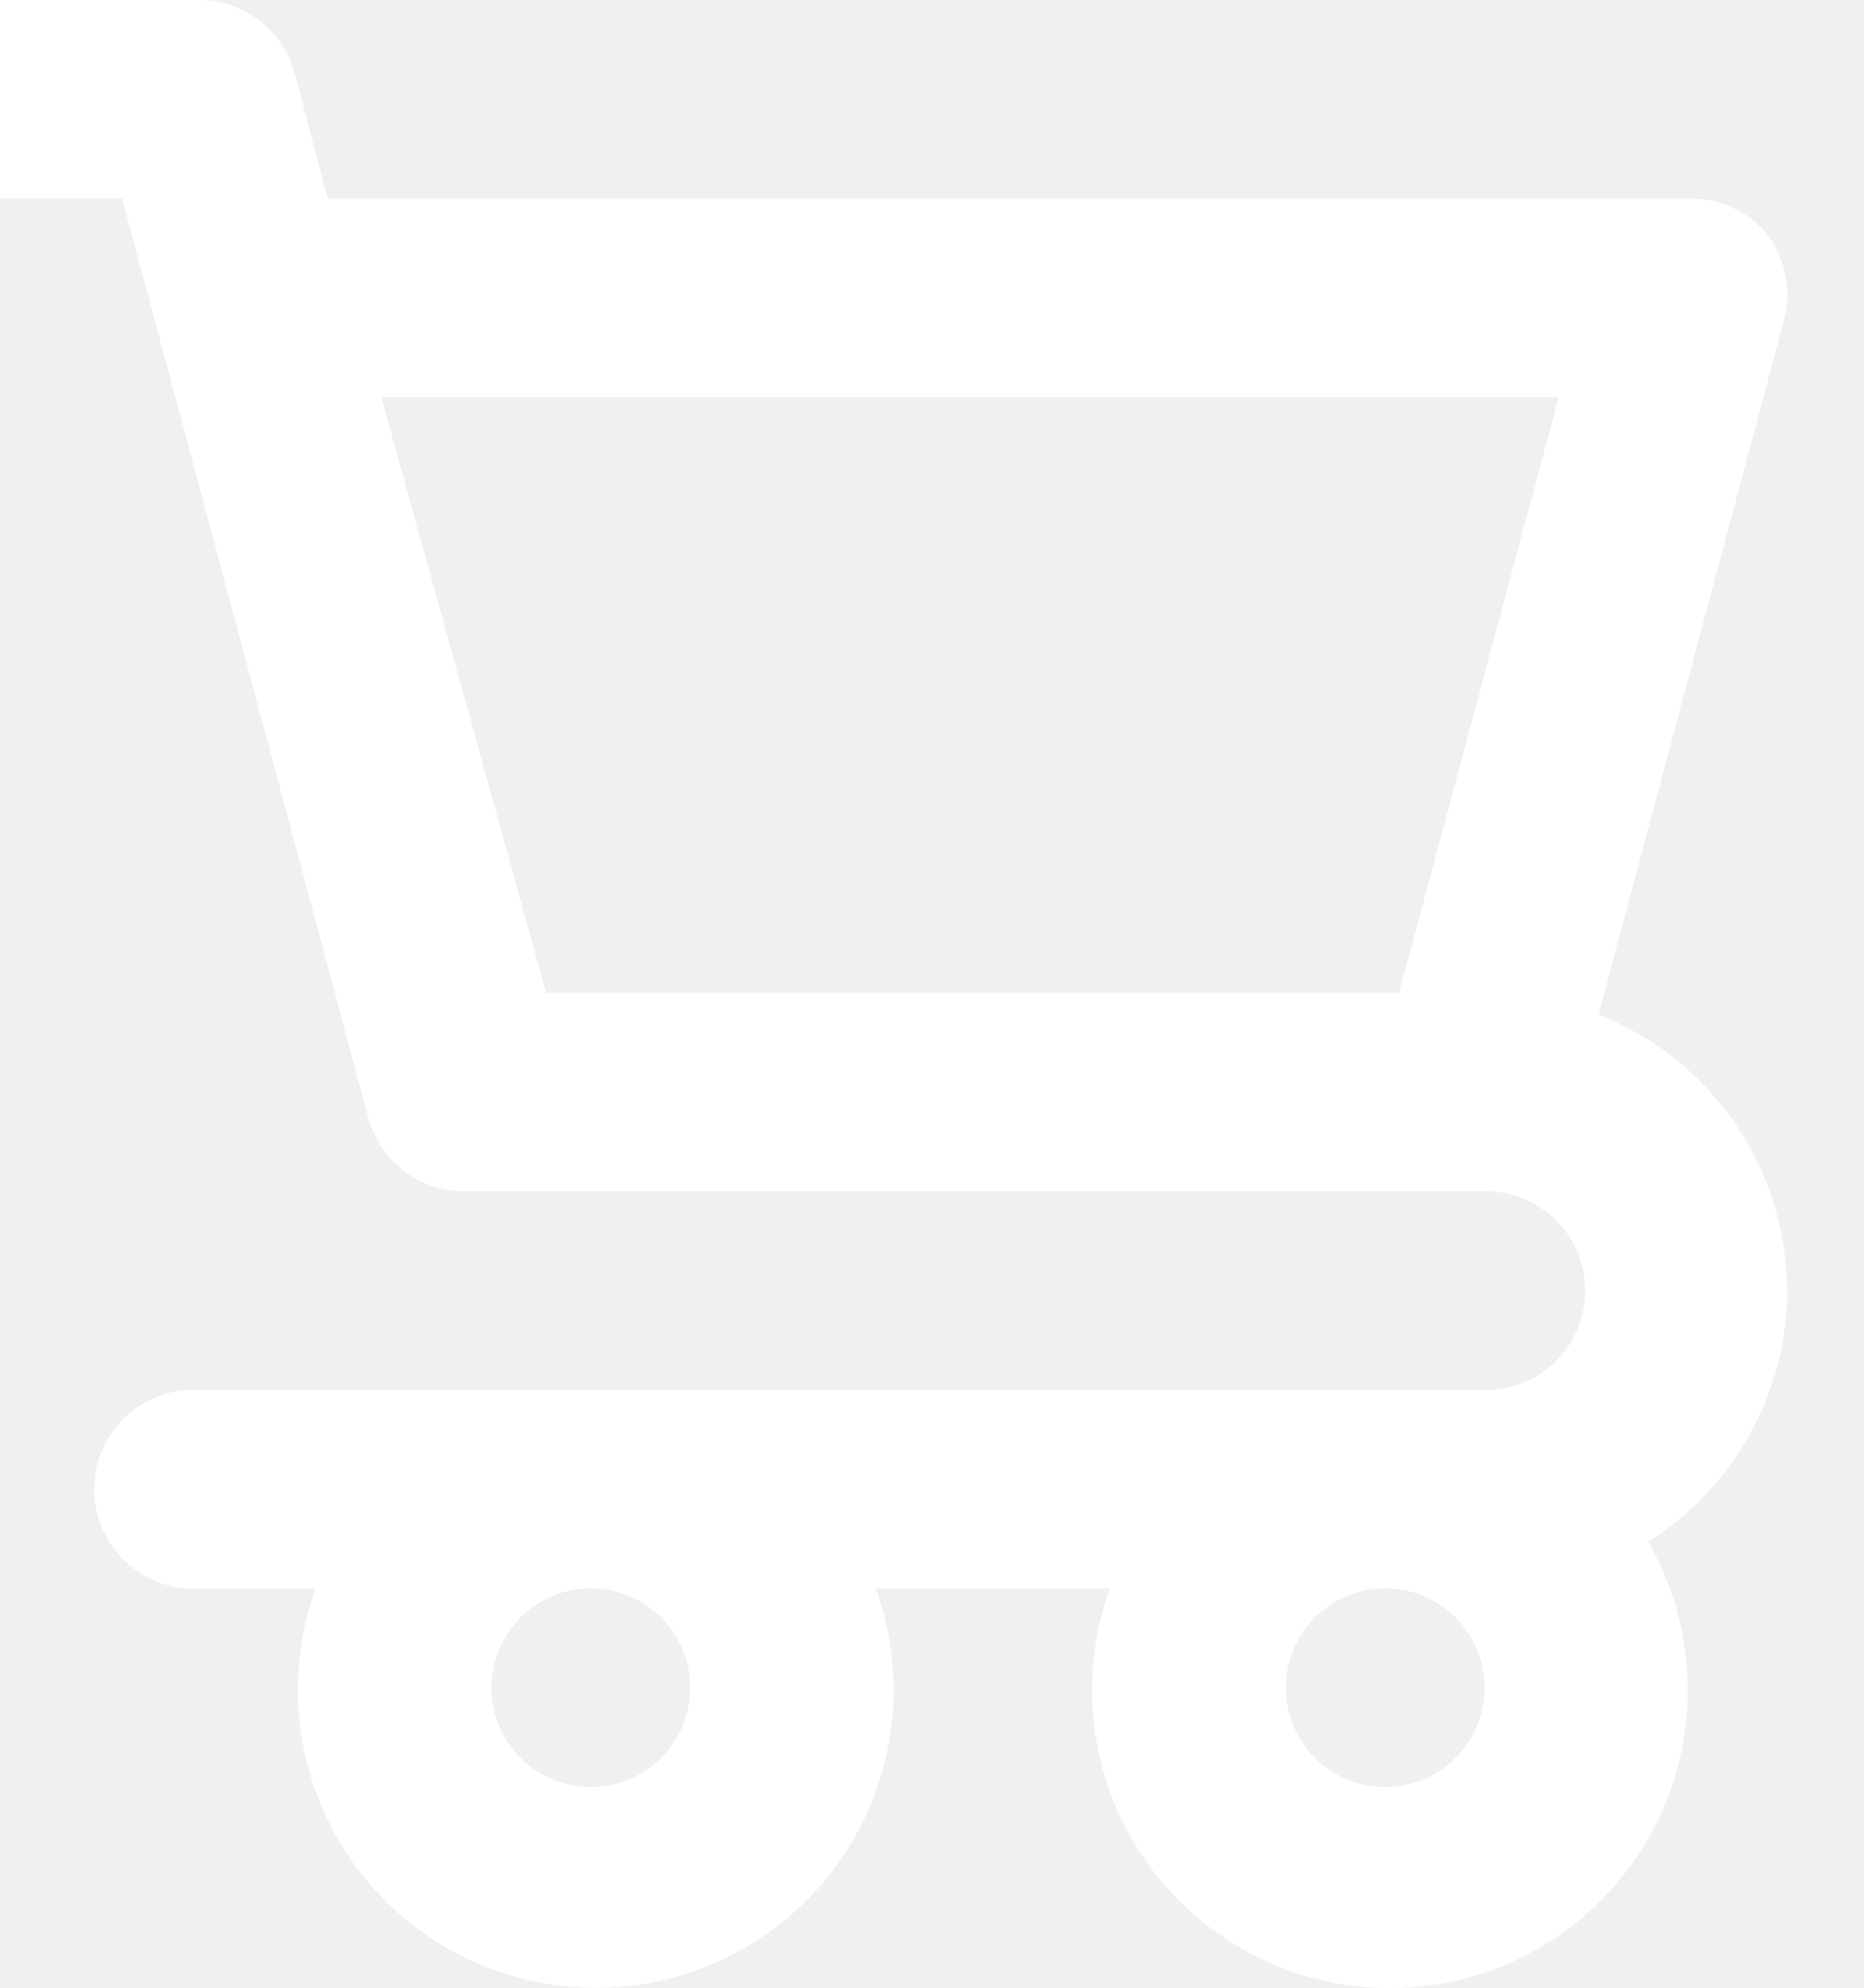
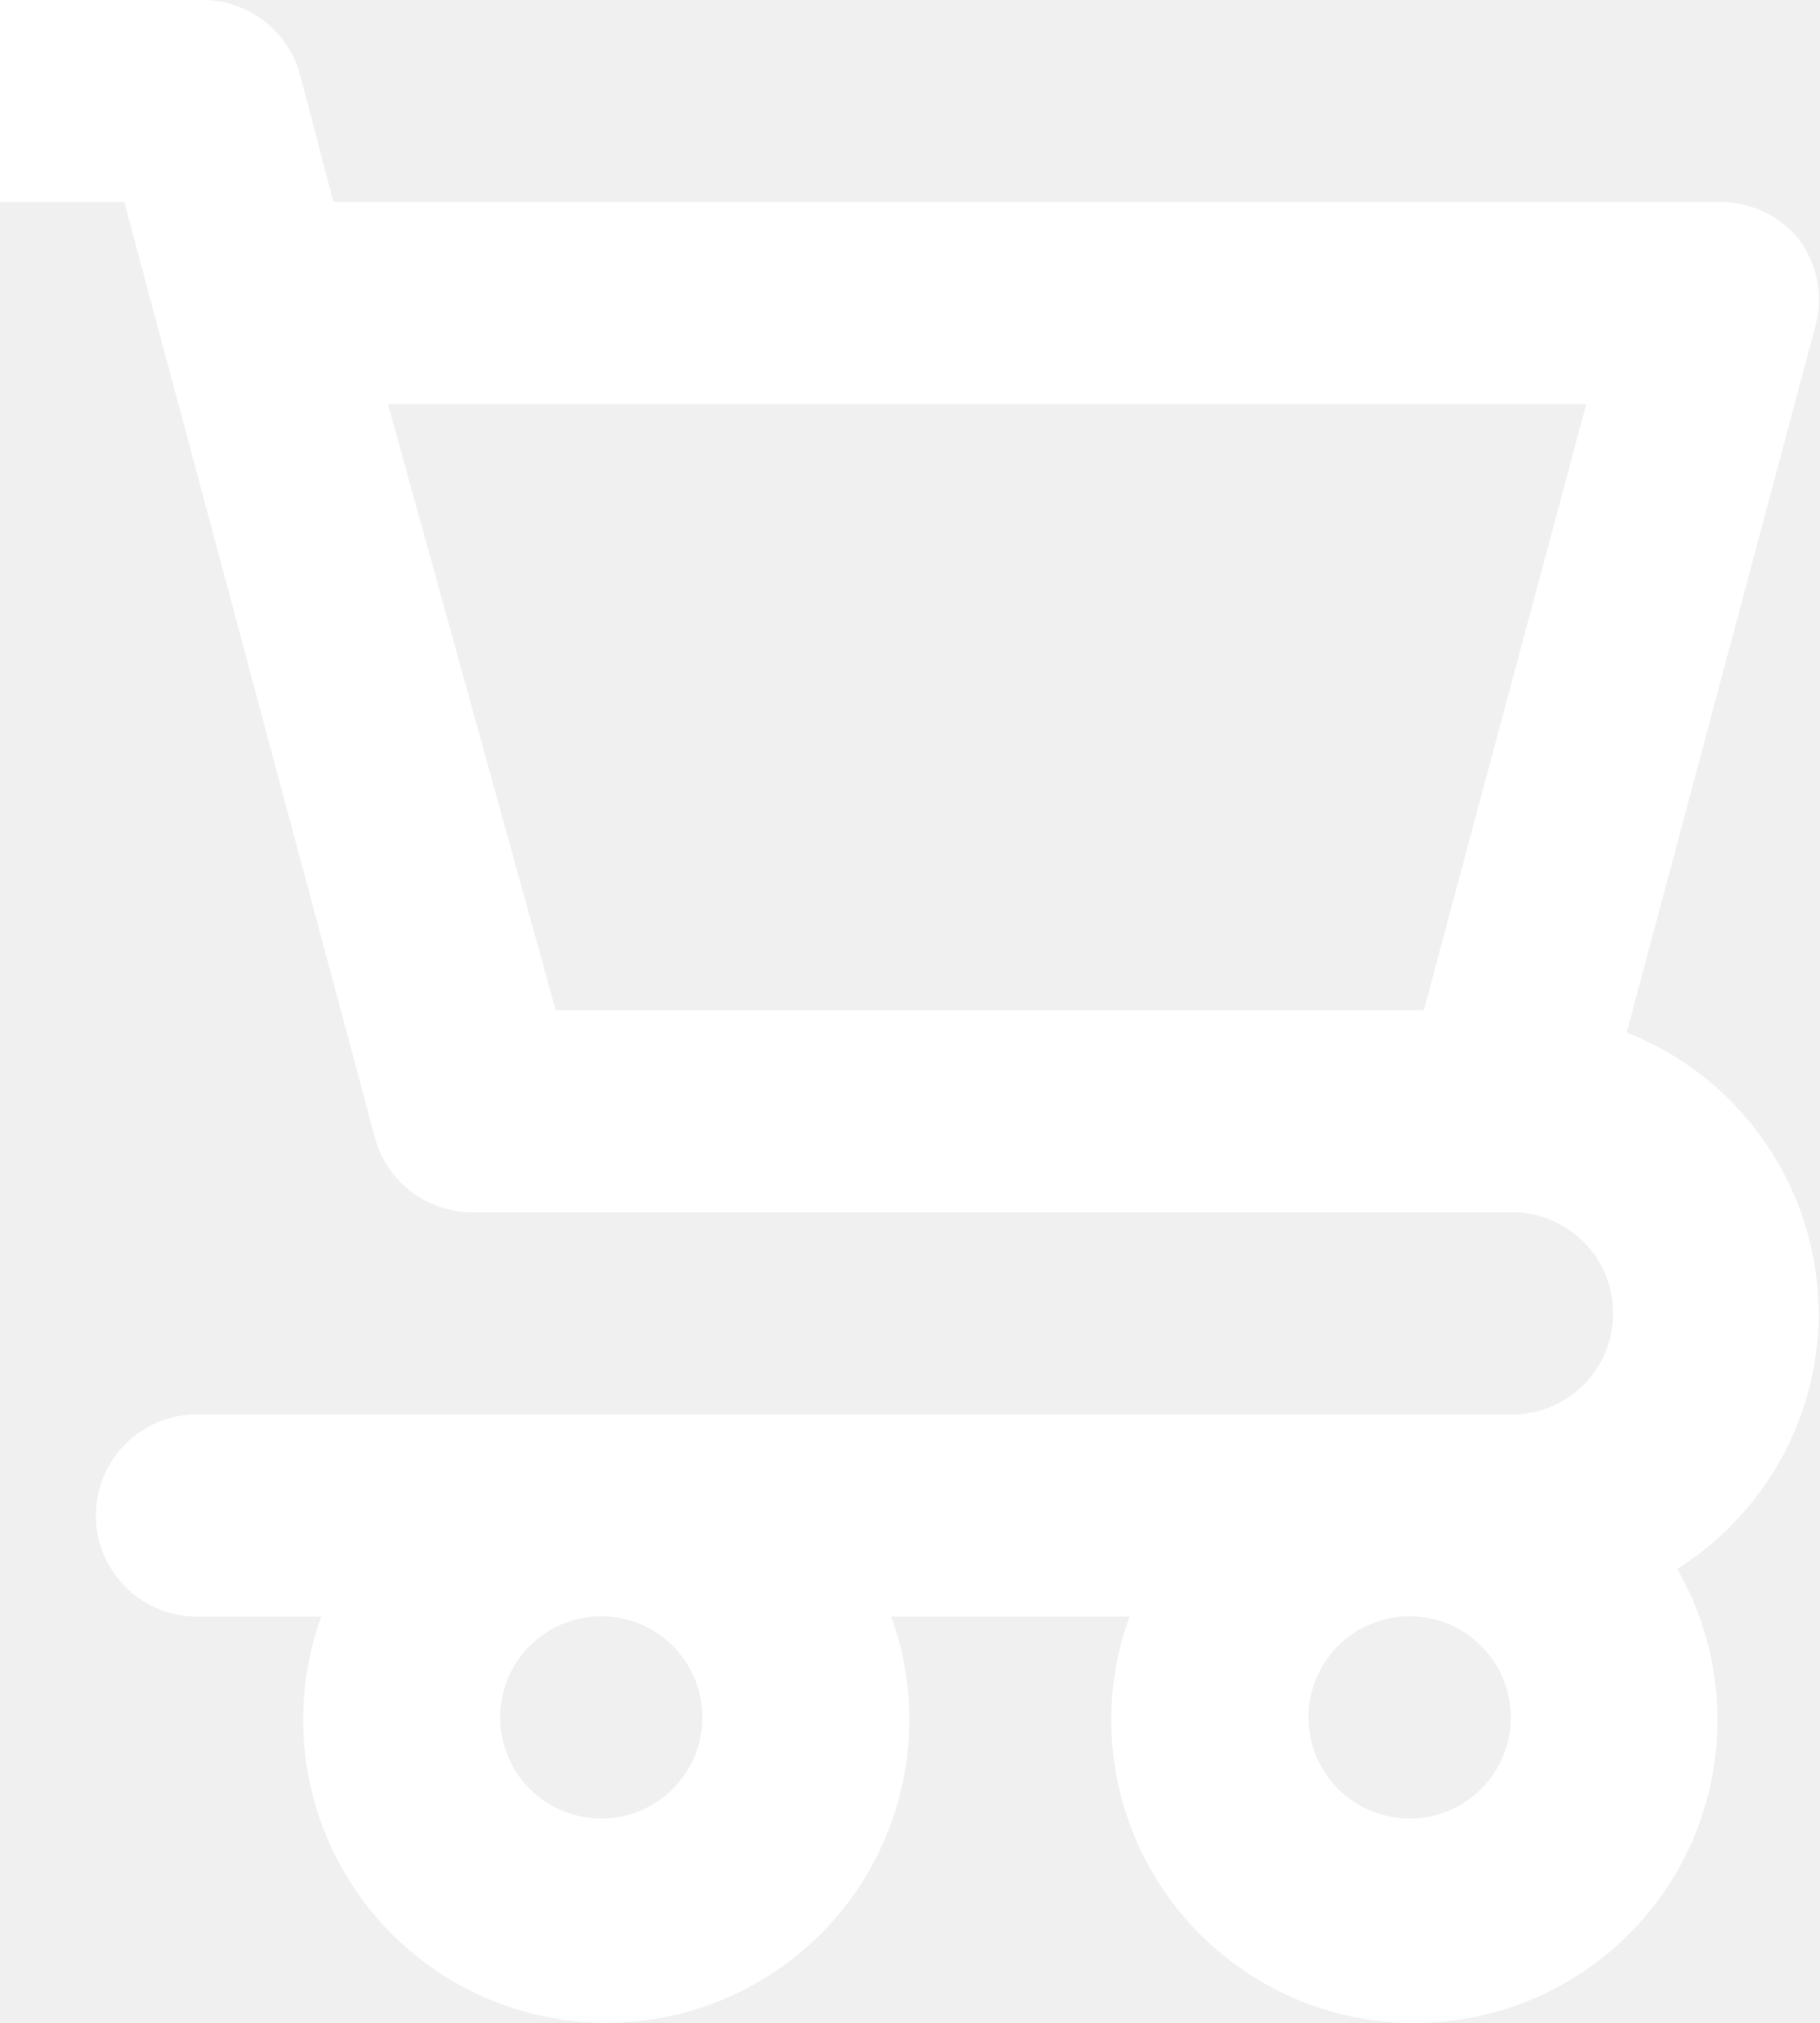
- <svg xmlns="http://www.w3.org/2000/svg" width="15" height="16">
+ <svg xmlns="http://www.w3.org/2000/svg" width="14.39" height="16">
  <path d="M14.383 10.388a2.397 2.397 0 0 0-1.518-2.222l1.494-5.593a.8.8 0 0 0-.144-.695.8.8 0 0 0-.631-.28H2.637L2.373.591A.8.8 0 0 0 1.598 0H0v1.598h.983l1.982 7.4a.8.8 0 0 0 .799.59h8.222a.8.8 0 0 1 0 1.599H1.598a.8.8 0 1 0 0 1.598h.943a2.397 2.397 0 1 0 4.507 0h1.885a2.397 2.397 0 1 0 4.331-.376 2.397 2.397 0 0 0 1.12-2.021ZM11.26 7.99H4.395L3.068 3.196h9.477L11.26 7.991Zm-6.465 6.392a.8.8 0 1 1 0-1.598.8.8 0 0 1 0 1.598Zm6.393 0a.8.8 0 1 1 0-1.598.8.8 0 0 1 0 1.598Z" fill="#FFF" />
</svg>
